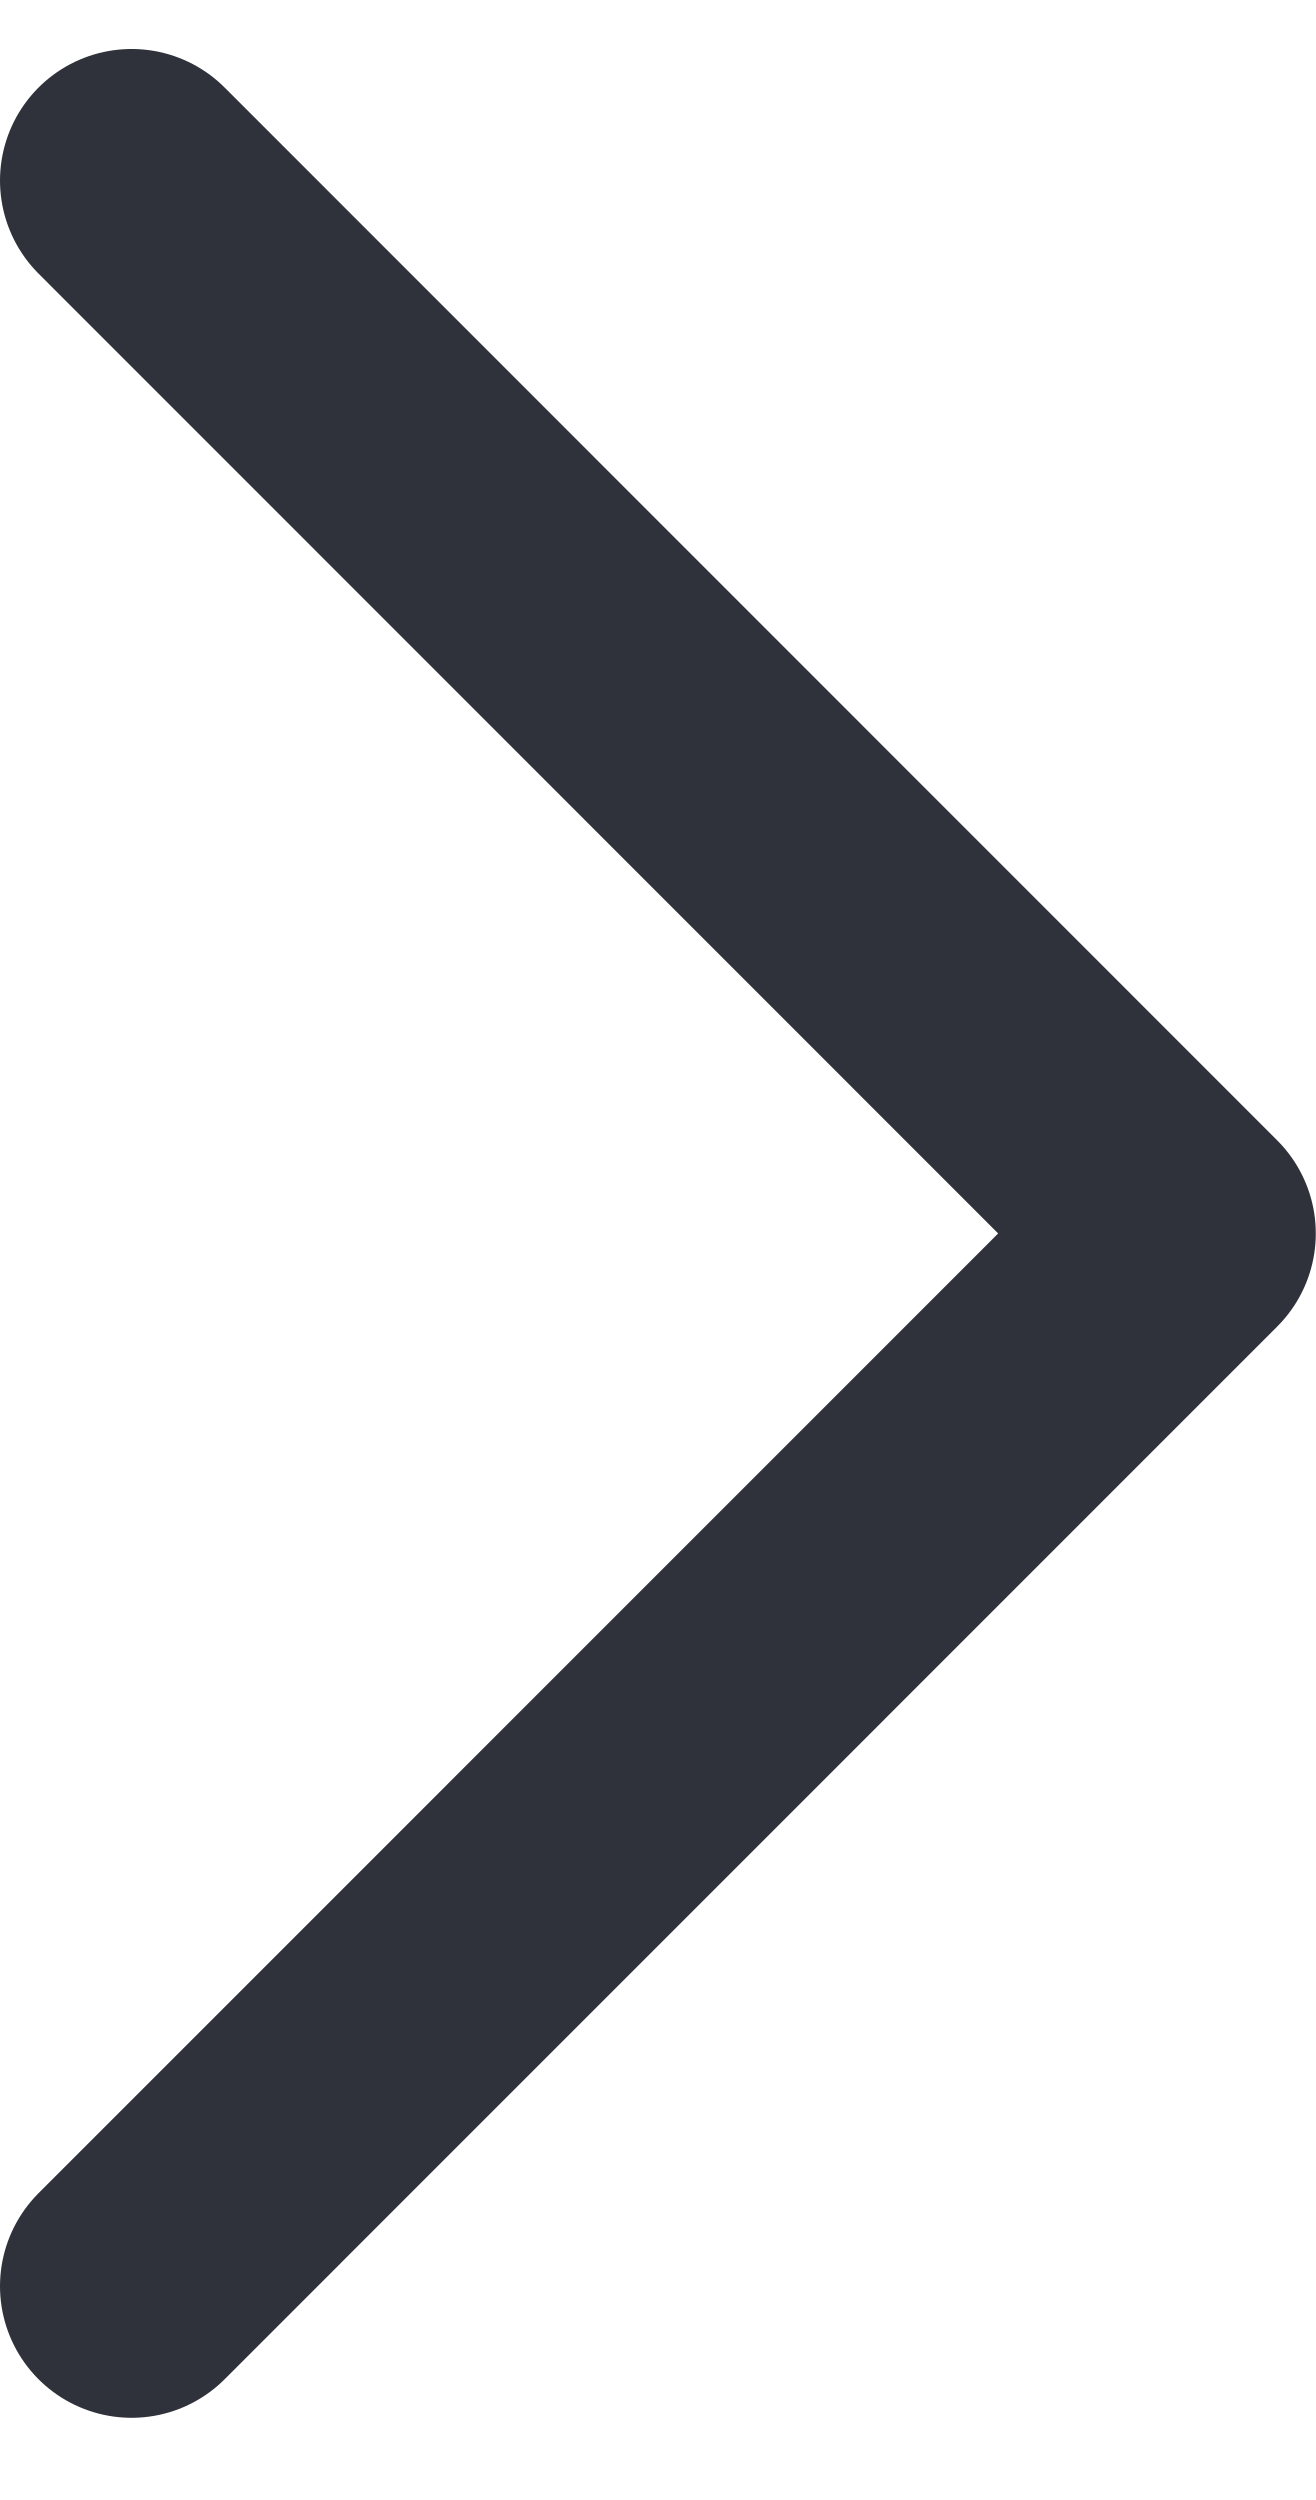
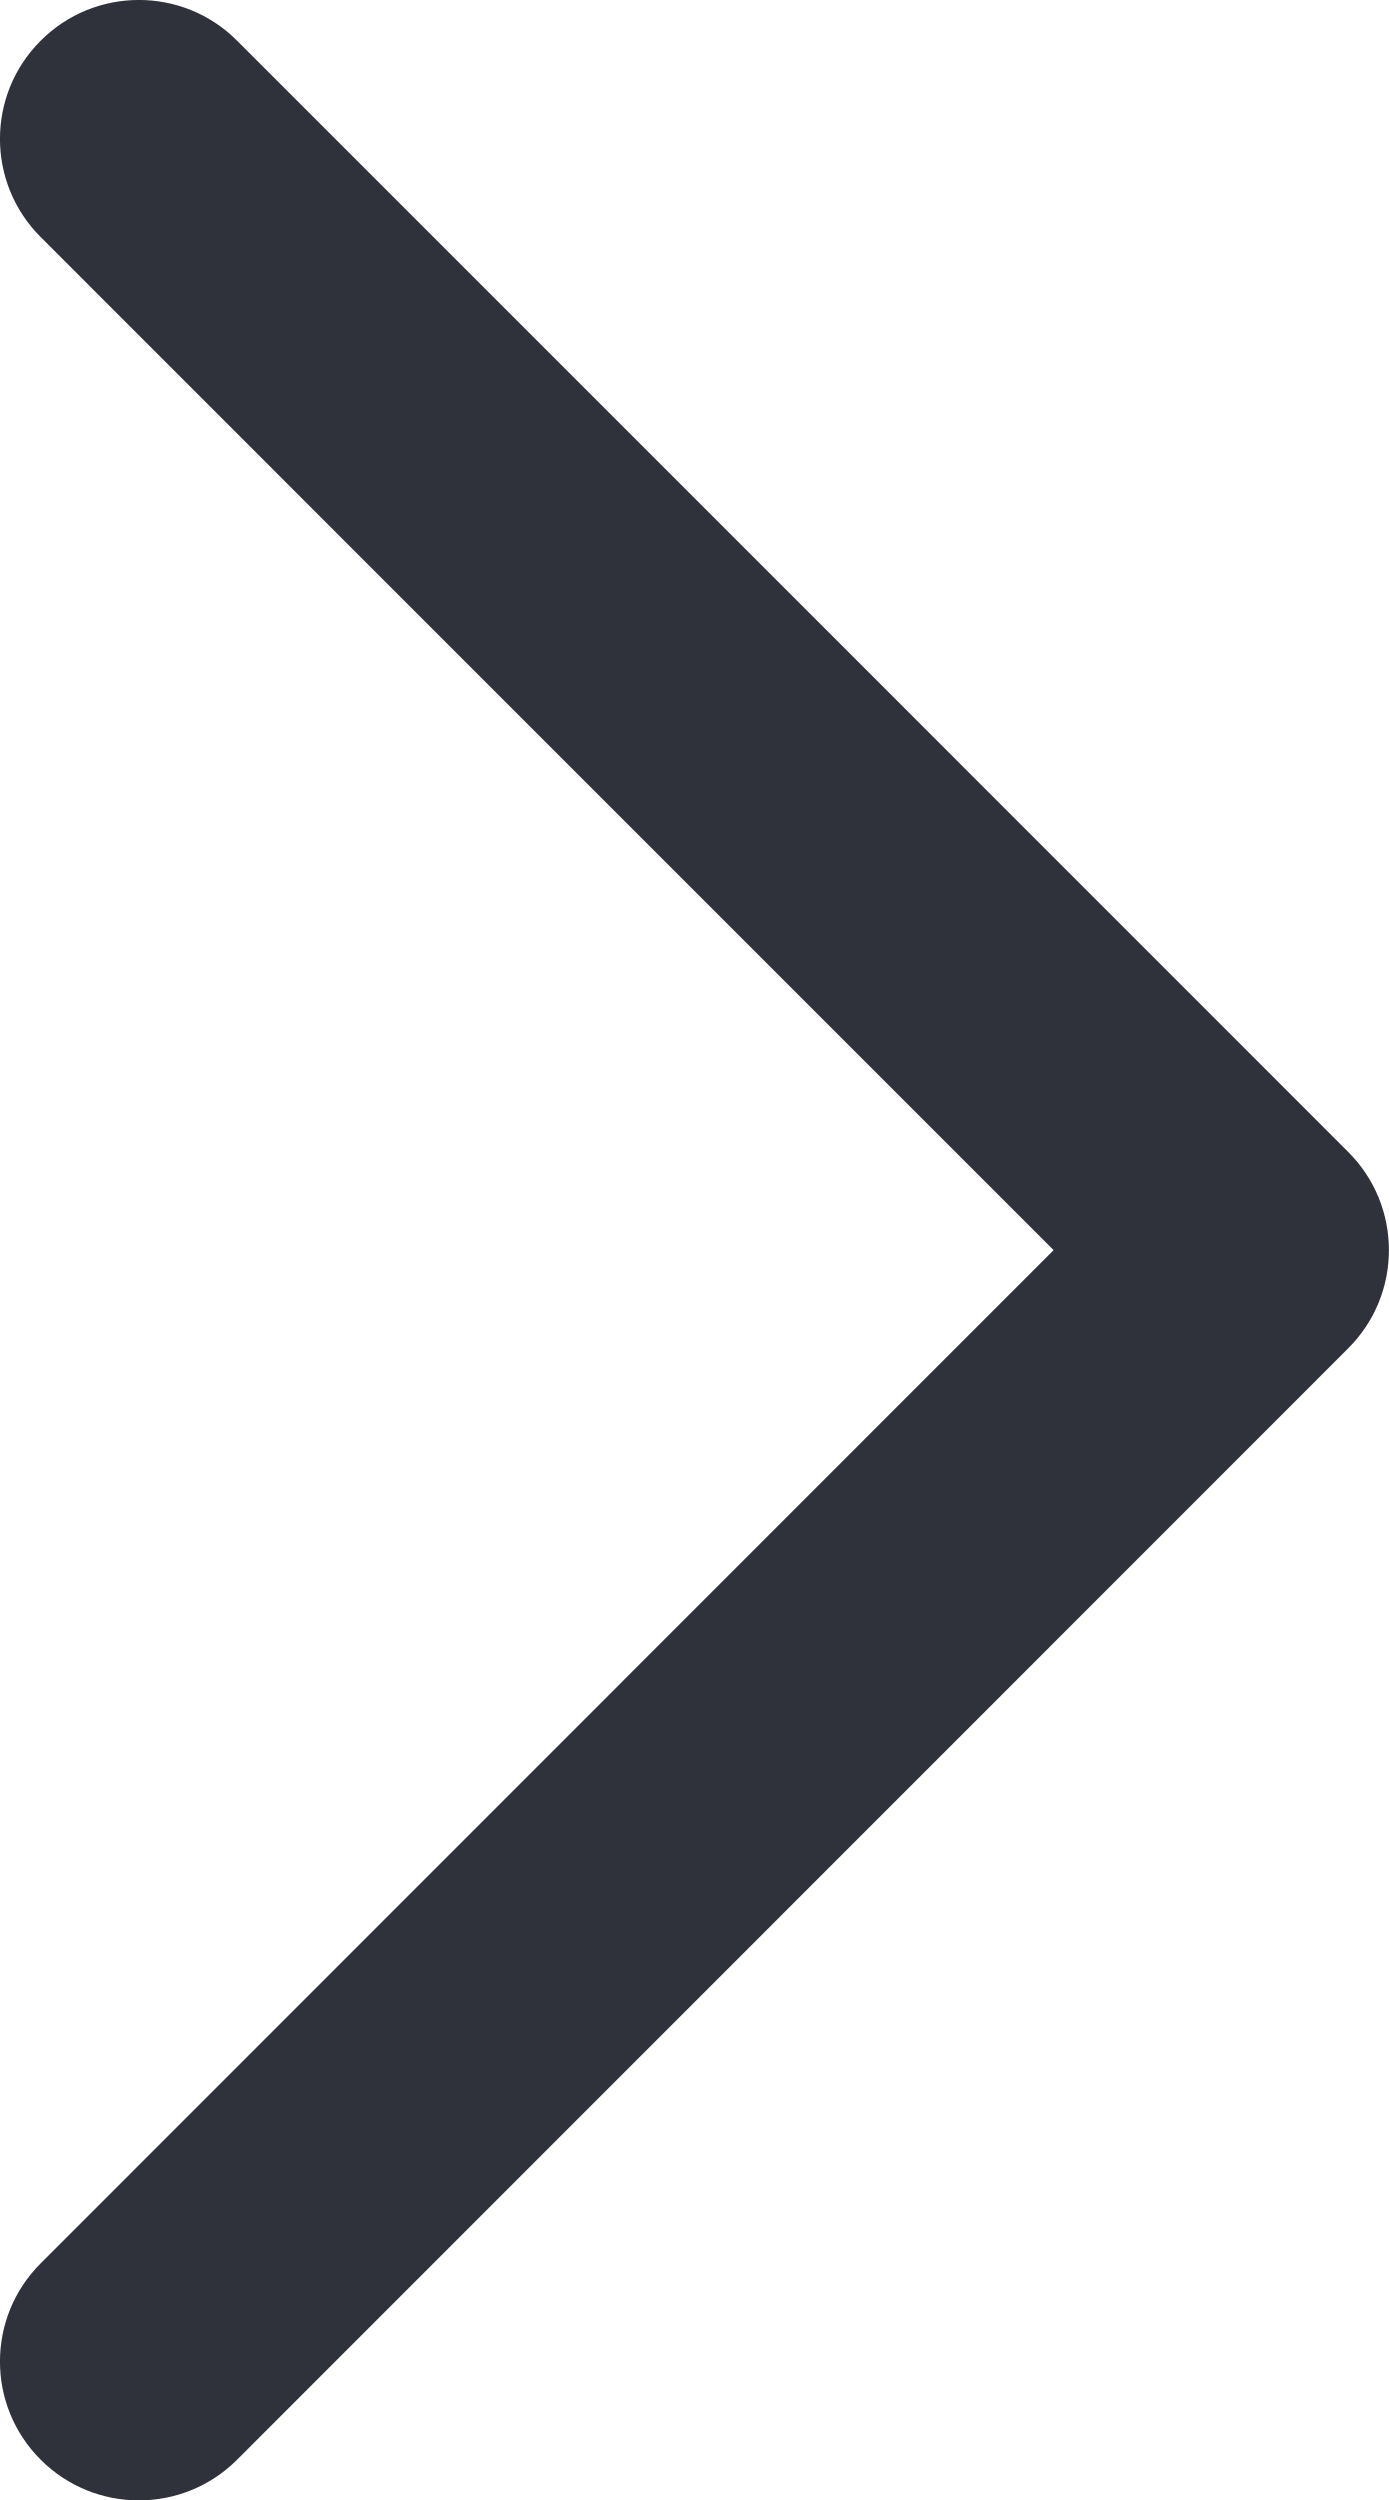
- <svg xmlns="http://www.w3.org/2000/svg" width="10px" height="19px" viewBox="0 0 10 19" version="1.1">
+ <svg xmlns="http://www.w3.org/2000/svg" width="10px" height="18px" viewBox="0 0 10 18" version="1.1">
  <defs />
-   <g id="Page-1" stroke="none" stroke-width="1" fill="none" fill-rule="evenodd" stroke-linecap="round" stroke-linejoin="round">
-     <g id="add_address" transform="translate(-351, -24)" stroke="#2F323A" stroke-width="2">
-       <g id="btn_arrow" transform="translate(356, 33.5) rotate(-180) translate(-356, -33.5) translate(352, 25)">
-         <polyline id="Page-1-Copy-2" transform="translate(4, 8.625849) scale(-1, 1) rotate(-180) translate(-4, -8.625849) " points="8 0.624 -4.45182291e-14 8.626 8 16.627" />
-       </g>
-     </g>
+   <g id="Page-1" stroke="none" stroke-width="1" fill="none" fill-rule="evenodd">
+     <path d="M0.293,16.296 C-0.098,16.686 -0.098,17.32 0.293,17.71 C0.684,18.101 1.317,18.1 1.707,17.71 L9.707,9.708 C10.098,9.318 10.098,8.684 9.707,8.294 L4.97,3.556 L1.707,0.293 C1.317,-0.098 0.683,-0.098 0.293,0.293 C-0.098,0.683 -0.098,1.317 0.293,1.707 L3.555,4.97 L7.586,9.001 L0.293,16.296 Z" id="Page-1-Copy-2" fill="#2F323A" fill-rule="nonzero" />
  </g>
</svg>
